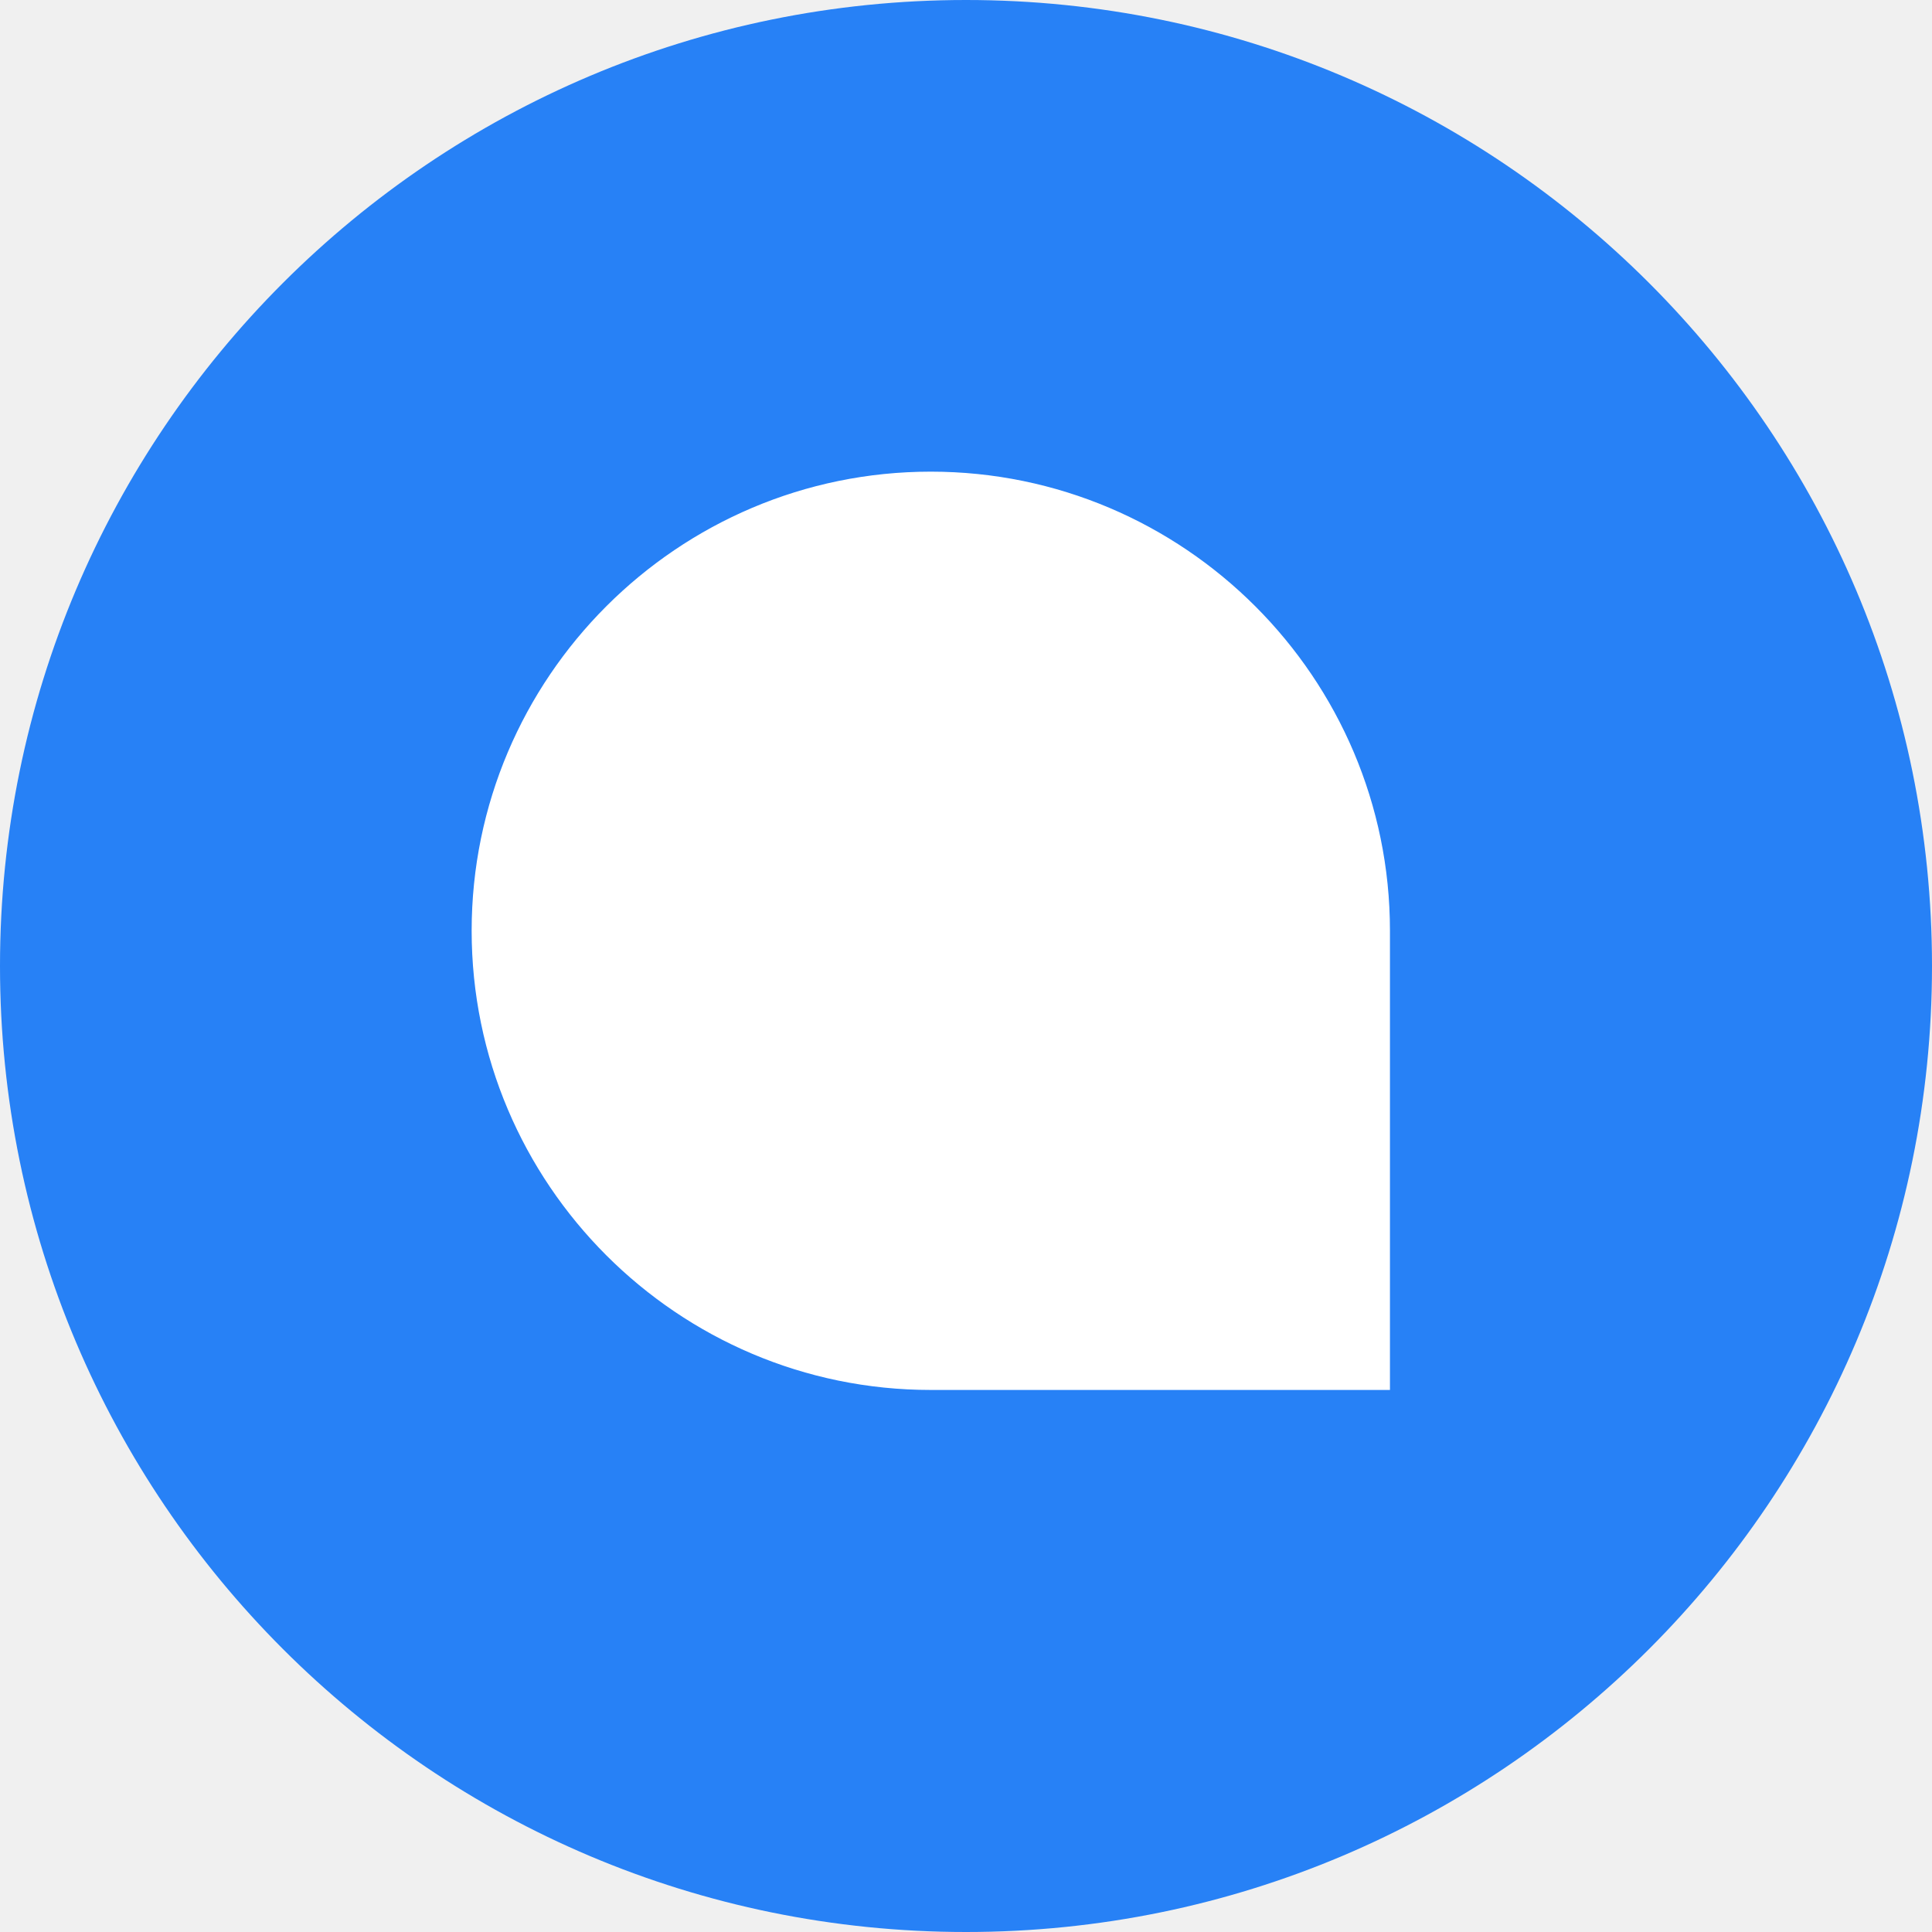
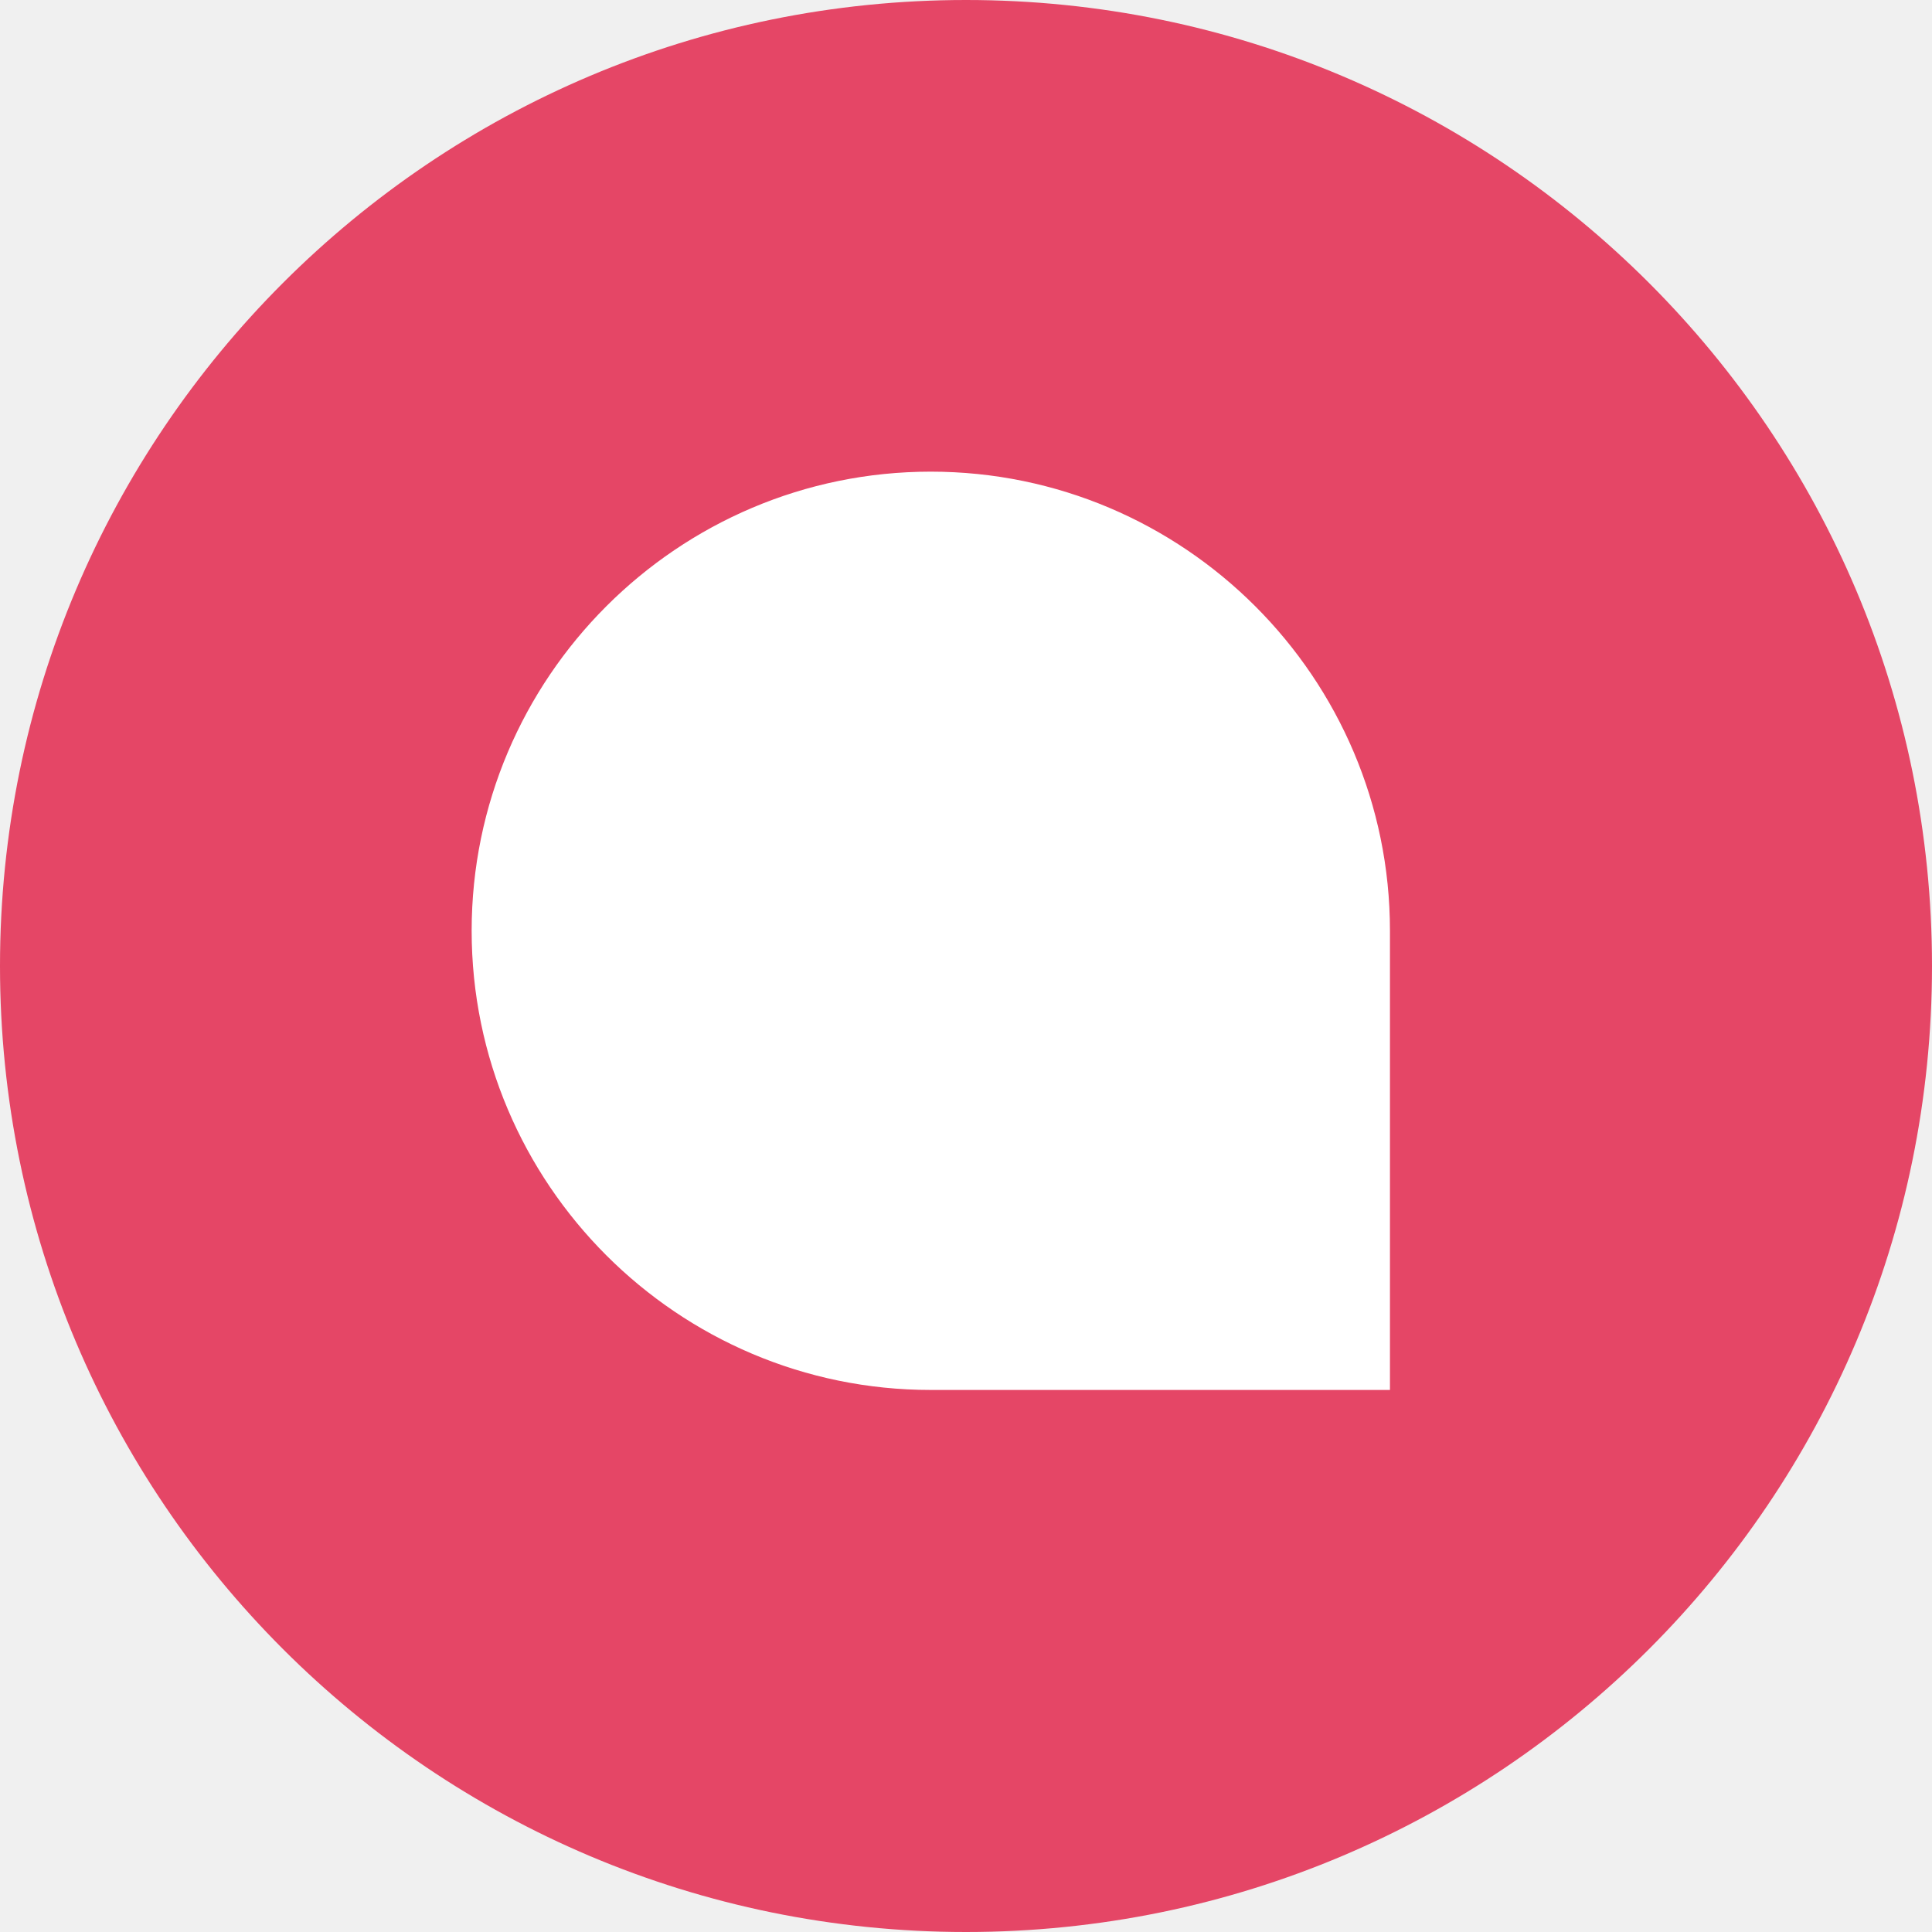
<svg xmlns="http://www.w3.org/2000/svg" width="16" height="16" viewBox="0 0 16 16" fill="none">
  <g clip-path="url(#woot-logo-clip-2342424e23u32098)">
-     <path d="M8 16C12.418 16 16 12.418 16 8C16 3.582 12.418 0 8 0C3.582 0 0 3.582 0 8C0 12.418 3.582 16 8 16Z" fill="#2781F6" />
+     <path d="M8 16C12.418 16 16 12.418 16 8C16 3.582 12.418 0 8 0C3.582 0 0 3.582 0 8C0 12.418 3.582 16 8 16Z" fill="#E54666" />
    <path d="M11.417 11.417H7.708C5.664 11.417 4 9.753 4 7.708C4 5.664 5.664 4 7.708 4C9.753 4 11.417 5.664 11.417 7.708V11.417Z" fill="white" stroke="white" stroke-width="0.188" />
  </g>
  <defs>
    <clipPath id="woot-logo-clip-2342424e23u32098">
      <rect width="16" height="16" fill="white" />
    </clipPath>
  </defs>
</svg>
